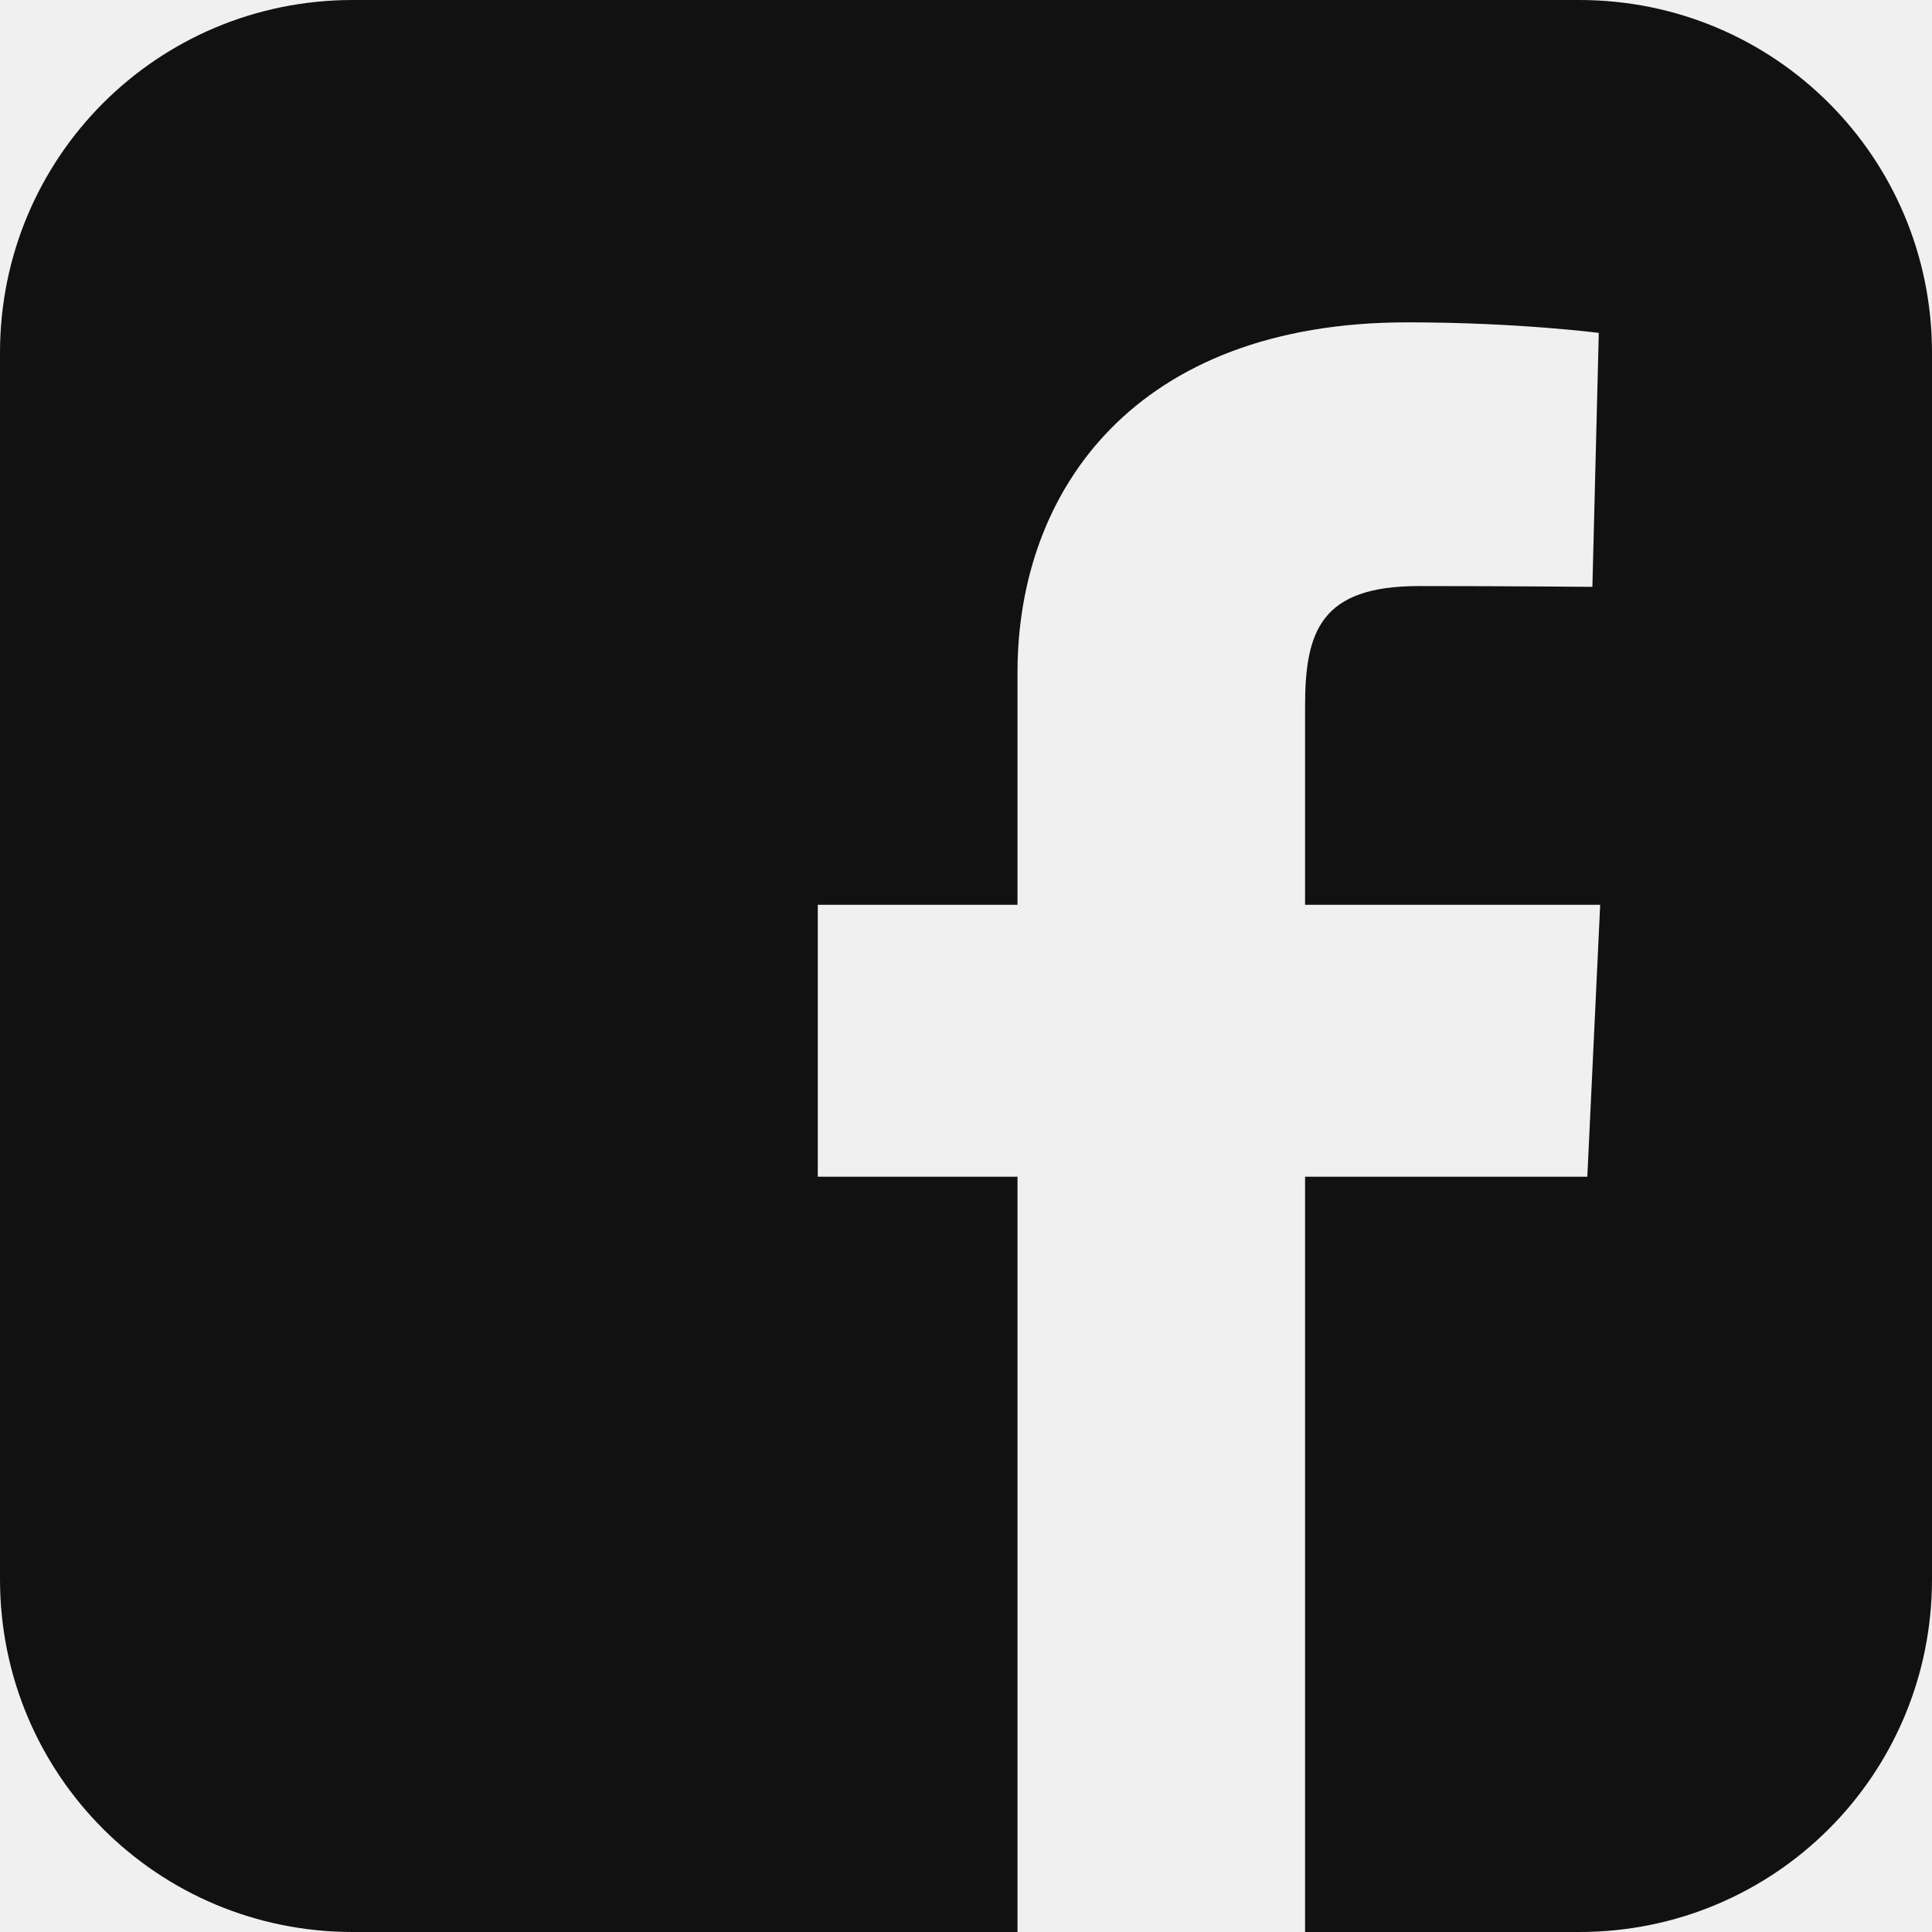
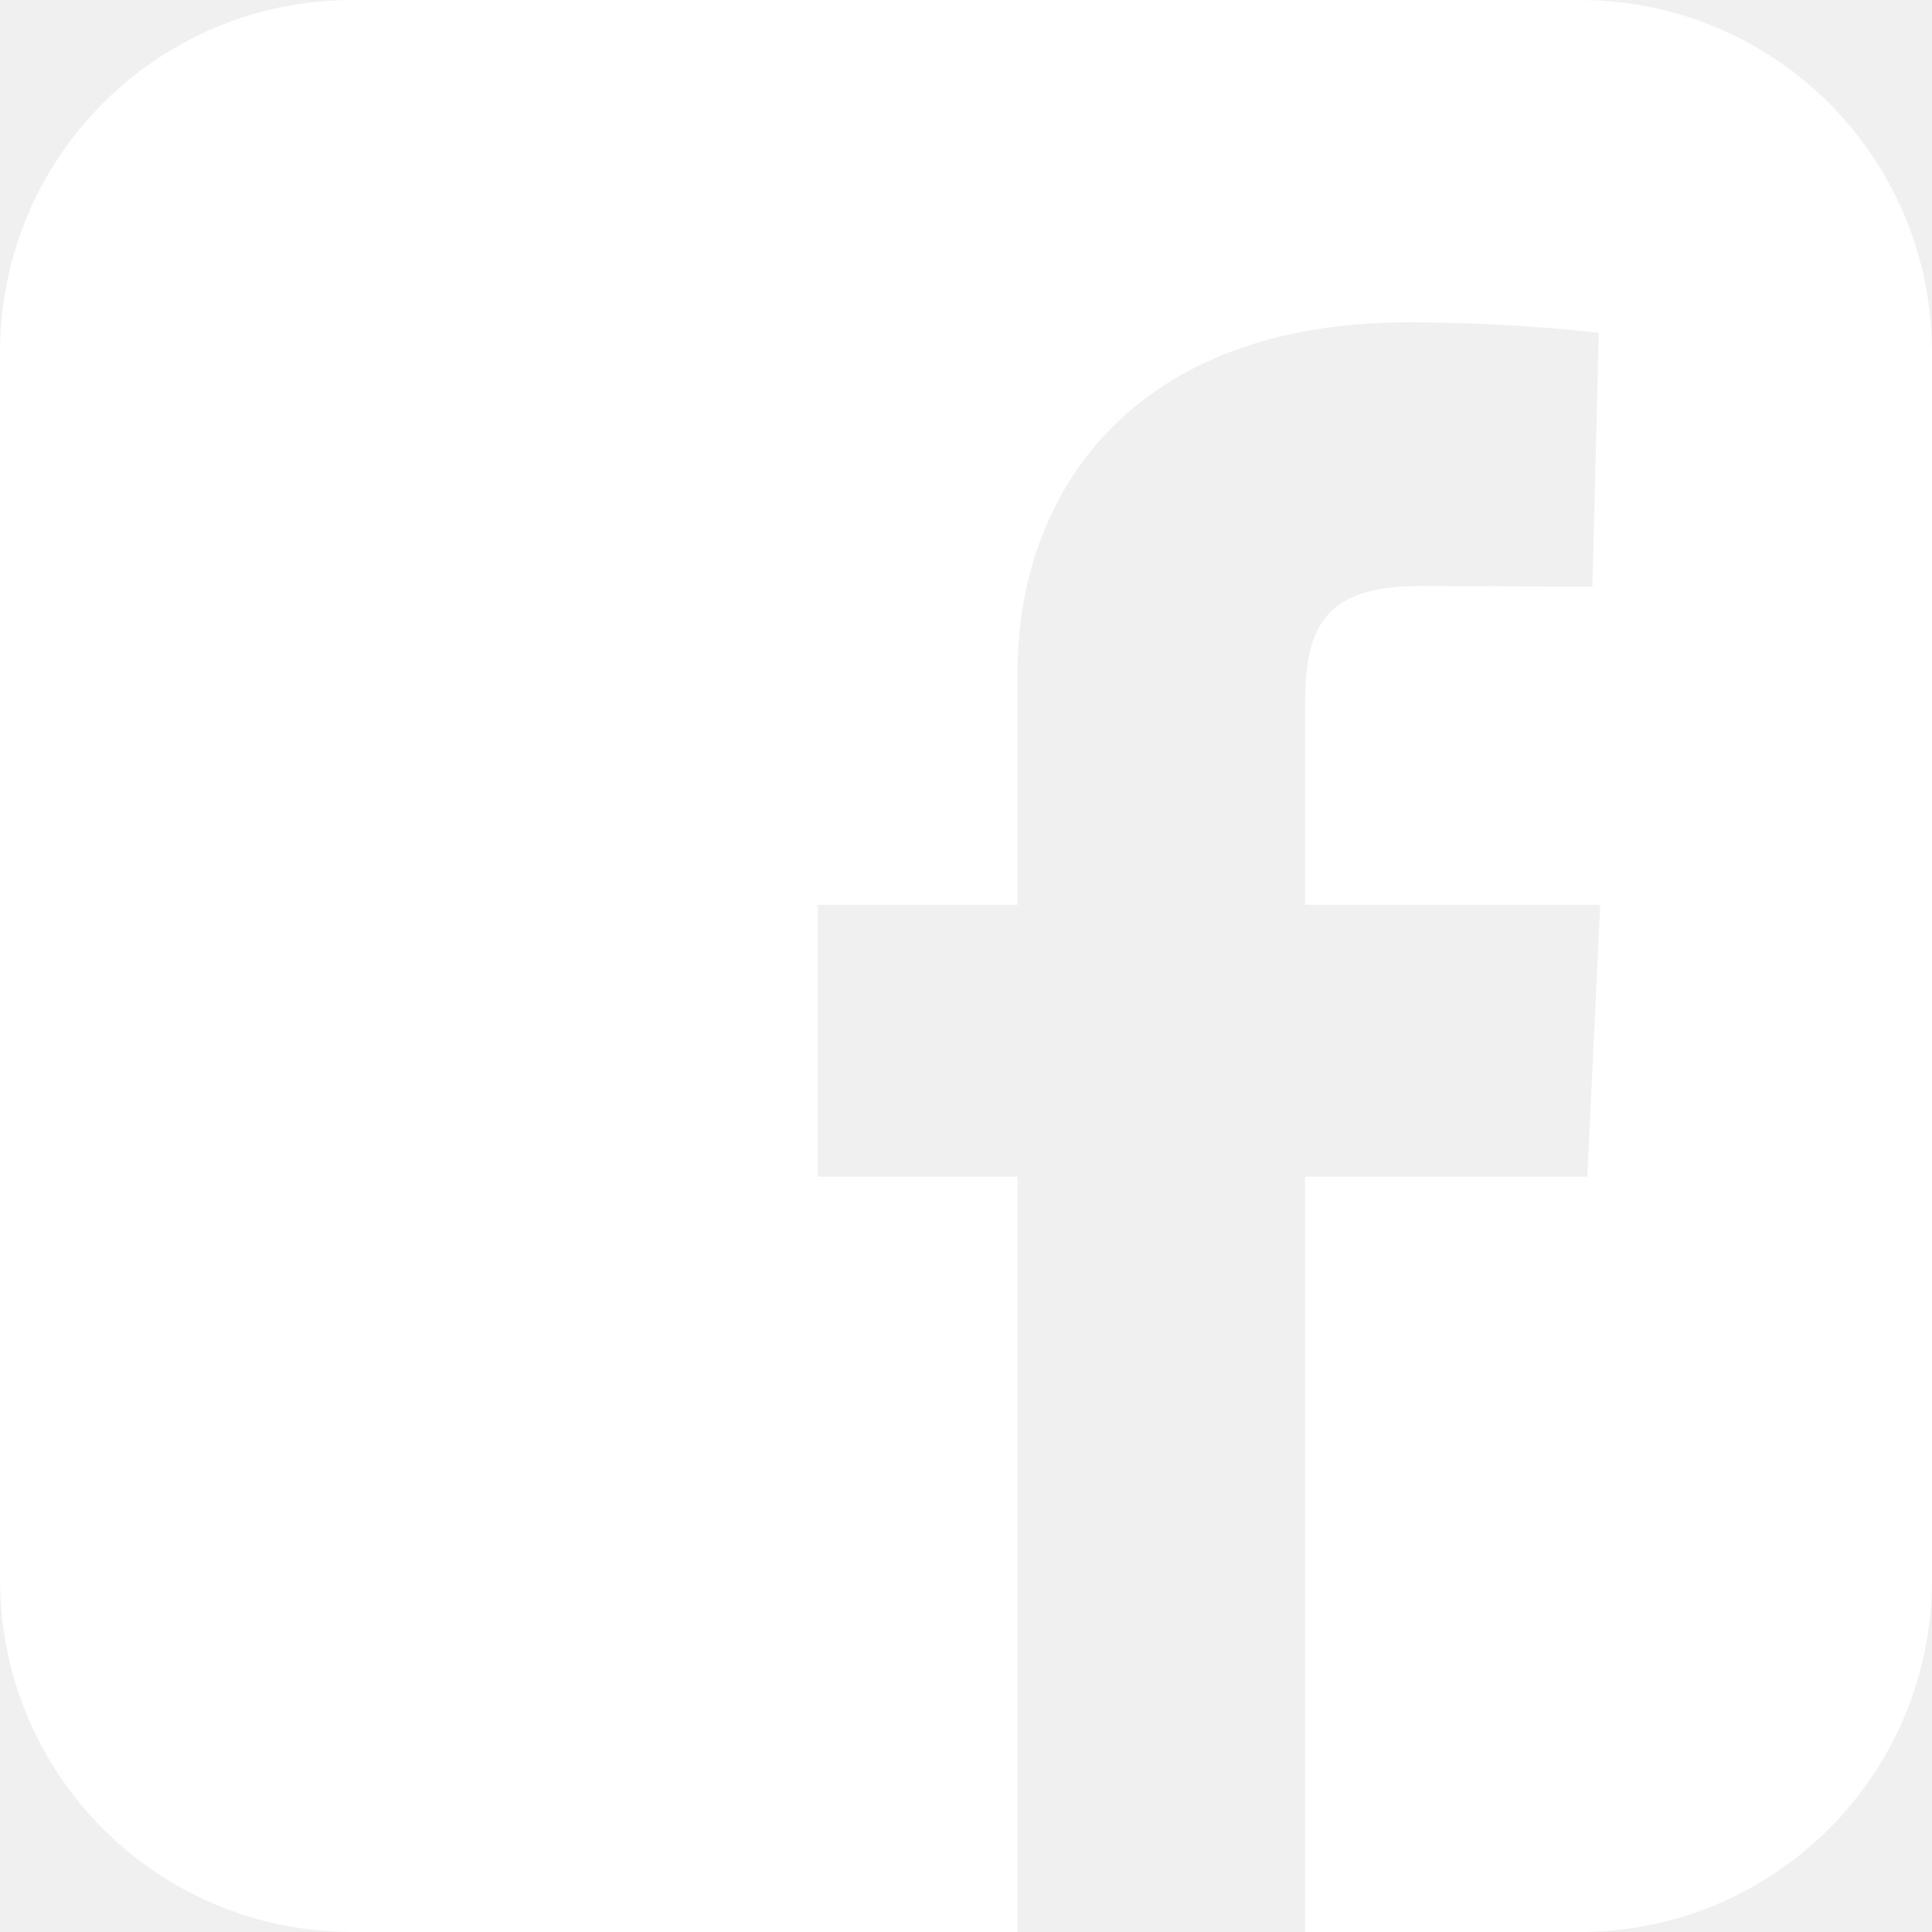
- <svg xmlns="http://www.w3.org/2000/svg" width="32" height="32" viewBox="0 0 32 32" fill="none">
+ <svg xmlns="http://www.w3.org/2000/svg" width="32" height="32" viewBox="0 0 32 32">
  <g clip-path="url(#clip0_56_22)">
-     <path d="M5.843 0C2.606 0 0 2.606 0 5.843V26.157C0 29.394 2.606 32 5.843 32H16.853V19.49H13.545V14.986H16.853V11.138C16.853 8.115 18.808 5.339 23.31 5.339C25.133 5.339 26.481 5.514 26.481 5.514L26.375 9.72C26.375 9.72 25 9.707 23.5 9.707C21.876 9.707 21.616 10.455 21.616 11.697V14.986H26.504L26.291 19.49H21.616V32H26.157C29.394 32 32 29.394 32 26.157V5.843C32 2.606 29.394 3.2e-05 26.157 3.2e-05H5.843L5.843 0Z" fill="#111111" />
+     <path d="M5.843 0C2.606 0 0 2.606 0 5.843V26.157C0 29.394 2.606 32 5.843 32H16.853V19.49H13.545V14.986H16.853V11.138C16.853 8.115 18.808 5.339 23.31 5.339C25.133 5.339 26.481 5.514 26.481 5.514L26.375 9.72C26.375 9.72 25 9.707 23.5 9.707C21.876 9.707 21.616 10.455 21.616 11.697V14.986H26.504L26.291 19.49H21.616V32H26.157C29.394 32 32 29.394 32 26.157V5.843C32 2.606 29.394 3.2e-05 26.157 3.2e-05H5.843L5.843 0Z" fill="white" />
  </g>
  <defs>
    <clipPath id="clip0_56_22">
      <rect width="32" height="32" fill="white" />
    </clipPath>
  </defs>
</svg>
